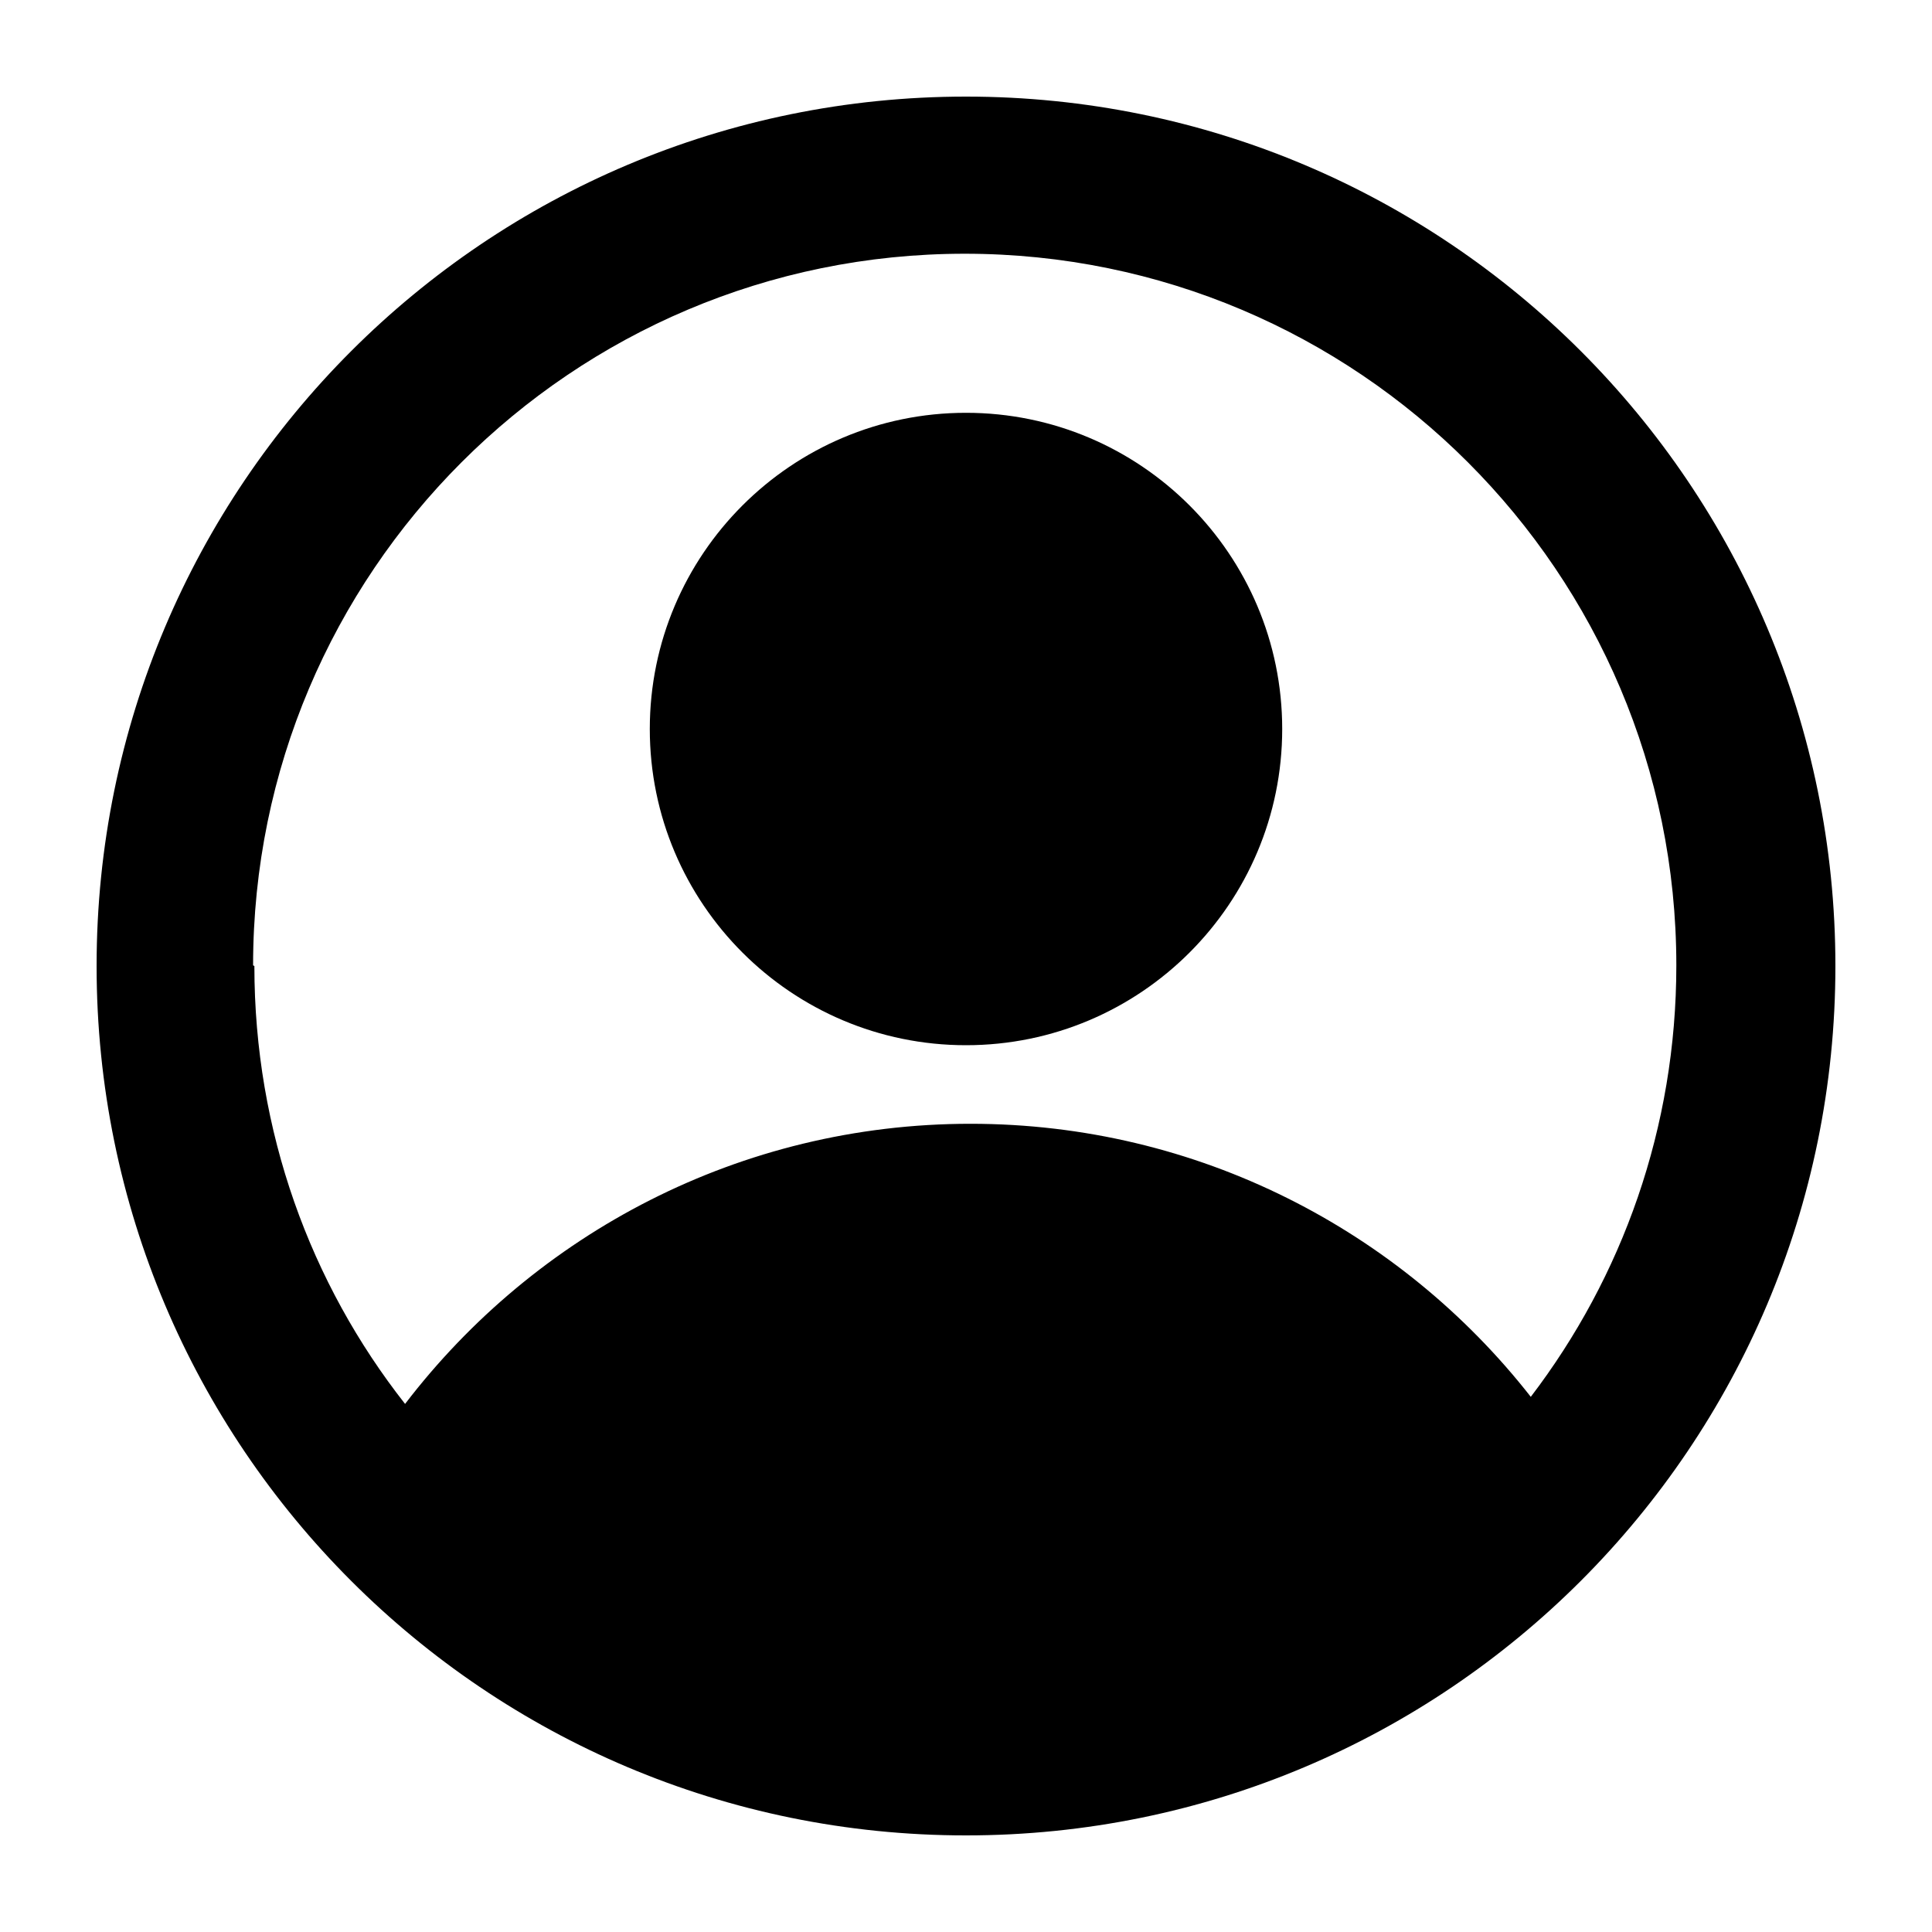
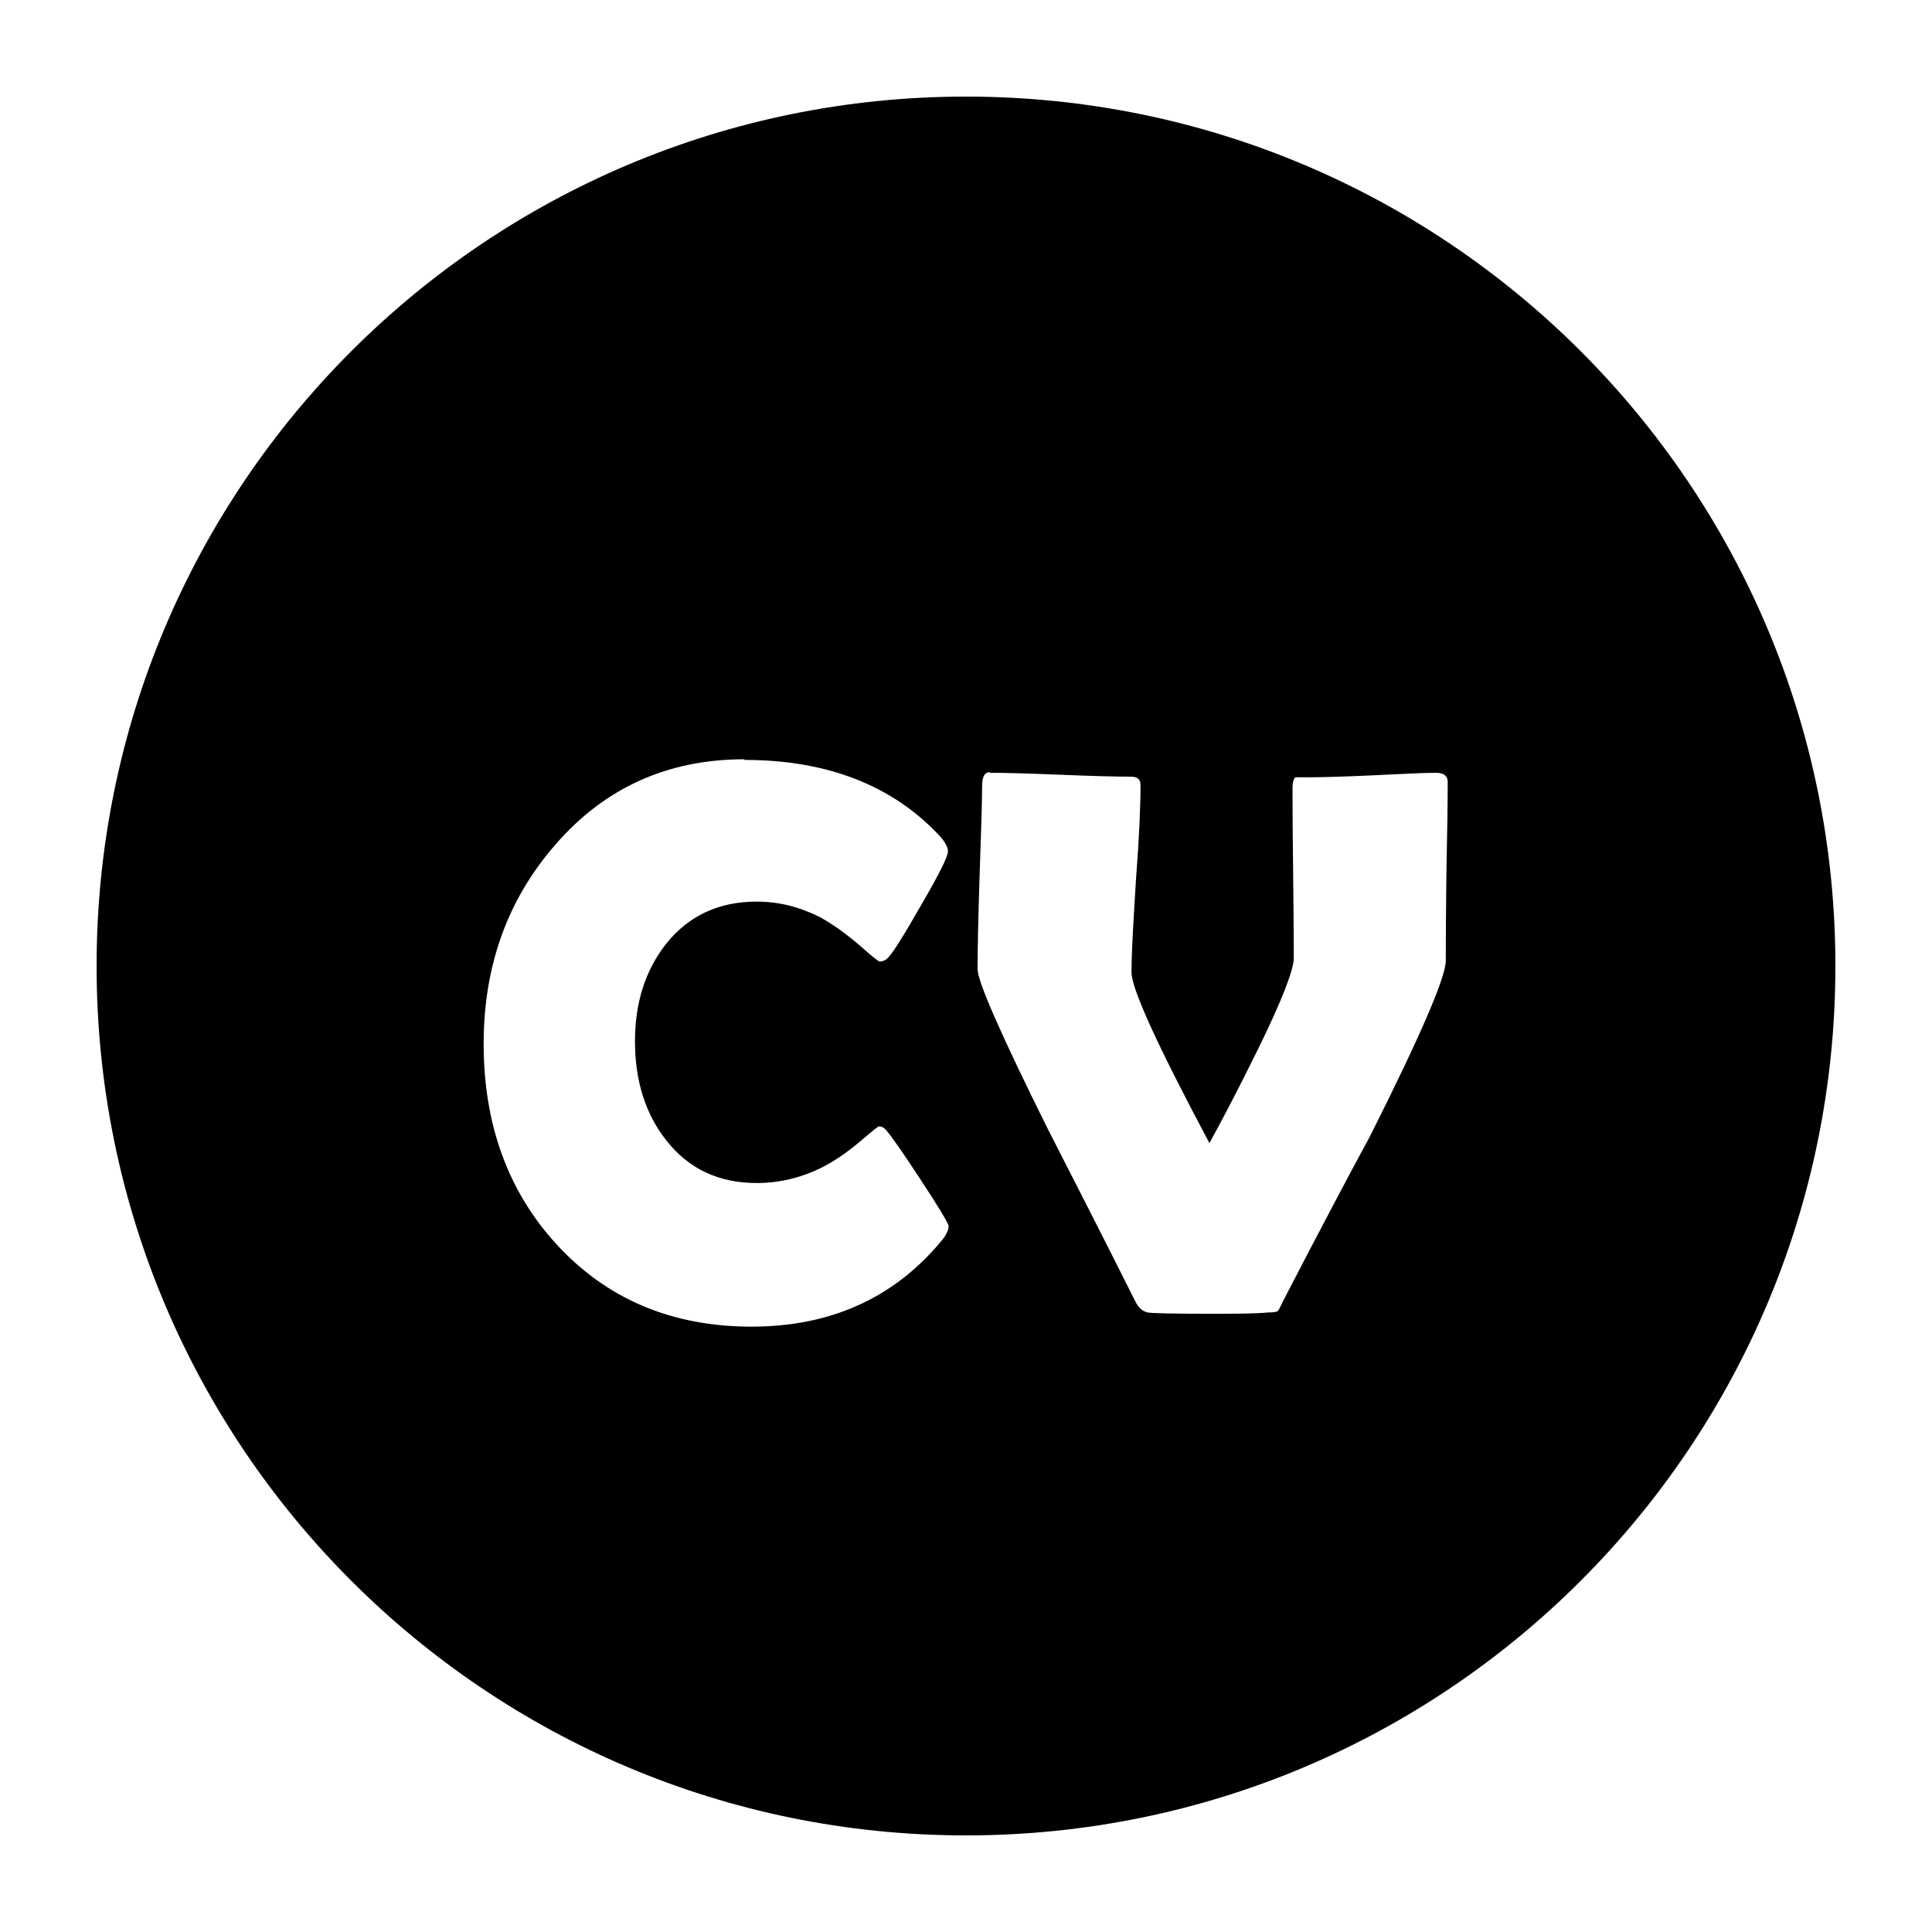
<svg xmlns="http://www.w3.org/2000/svg" width="100" height="100" version="1.1" viewBox="0 0 3 3">
-   <rect x=".15" y=".15" width="2.7" height="2.7" fill="none" />
-   <path d="m1.991 1.132c0 0.271-0.22 0.491-0.491 0.491-0.271 0-0.491-0.22-0.491-0.491 0-0.271 0.22-0.491 0.491-0.491 0.271 0 0.491 0.22 0.491 0.491zm-0.245 0c0 0.136-0.11 0.245-0.245 0.245s-0.245-0.11-0.245-0.245c0-0.136 0.11-0.245 0.245-0.245s0.245 0.11 0.245 0.245z" />
-   <path d="m1.5 0.15c-0.746 0-1.35 0.604-1.35 1.35 0 0.746 0.604 1.35 1.35 1.35 0.746 0 1.35-0.604 1.35-1.35 0-0.746-0.604-1.35-1.35-1.35zm-1.105 1.35c0 0.257 0.087 0.493 0.234 0.68 0.202-0.264 0.52-0.435 0.878-0.435 0.353 0 0.668 0.166 0.87 0.424 0.142-0.186 0.226-0.418 0.226-0.67 0-0.61-0.495-1.105-1.105-1.105-0.61 0-1.105 0.495-1.105 1.105zm1.105 1.105c-0.264 0-0.506-0.093-0.696-0.247 0.155-0.222 0.413-0.367 0.704-0.367 0.288 0 0.542 0.141 0.698 0.358-0.191 0.159-0.438 0.255-0.706 0.255z" fill-rule="evenodd" />
-   <ellipse cx="1.506" cy="2.323" rx=".85" ry=".397" />
+   <path d="m1.5 0.15a1.35 1.35 0 0 0-1.35 1.35 1.35 1.35 0 0 0 1.35 1.35 1.35 1.35 0 0 0 1.35-1.35 1.35 1.35 0 0 0-1.35-1.35zm-0.344 1.03c0.129 0 0.231 0.04 0.304 0.119 0.008 0.009 0.012 0.017 0.012 0.023 0 0.008-0.014 0.036-0.042 0.084-0.028 0.049-0.045 0.076-0.052 0.082-0.003 0.003-0.007 0.005-0.012 0.005-0.002 0-0.012-0.008-0.03-0.024-0.022-0.019-0.043-0.034-0.063-0.045-0.032-0.016-0.064-0.024-0.098-0.024-0.059 0-0.106 0.022-0.141 0.066-0.032 0.041-0.048 0.091-0.048 0.151 0 0.061 0.016 0.112 0.048 0.153 0.035 0.045 0.082 0.067 0.141 0.067 0.035 0 0.068-0.008 0.099-0.023 0.02-0.01 0.041-0.024 0.062-0.042 0.018-0.015 0.027-0.023 0.029-0.023 0.004 0 0.008 0.002 0.012 0.007 0.006 0.007 0.024 0.032 0.052 0.075 0.029 0.044 0.044 0.069 0.044 0.073 0 0.006-0.004 0.015-0.013 0.025-0.073 0.087-0.171 0.131-0.293 0.131-0.124 0-0.225-0.043-0.303-0.128-0.075-0.082-0.113-0.186-0.113-0.311 0-0.121 0.037-0.224 0.111-0.309 0.077-0.089 0.175-0.133 0.294-0.133zm0.381 0.02c0.024 0 0.06 9.934e-4 0.109 0.003 0.049 0.002 0.085 0.003 0.11 0.003 0.01 0 0.015 0.004 0.015 0.013 0 0.032-0.002 0.081-0.007 0.146-0.004 0.065-0.007 0.113-0.007 0.145 0 0.025 0.04 0.113 0.121 0.265 0.022-0.04 0.047-0.088 0.075-0.145 0.038-0.077 0.056-0.125 0.056-0.142 0-0.029-3.739e-4 -0.073-0.001-0.131-7.98e-4 -0.059-0.001-0.103-0.001-0.132 0-0.011 0.002-0.017 0.005-0.018h0.019c0.022 0 0.055-9.933e-4 0.099-0.003 0.045-0.002 0.078-0.004 0.1-0.004 0.012 0 0.018 0.005 0.018 0.014 0 0.031-6.194e-4 0.077-0.002 0.139-7.979e-4 0.062-0.001 0.108-0.001 0.139 0 0.025-0.039 0.116-0.118 0.273-0.031 0.057-0.076 0.142-0.135 0.256-0.004 0.009-0.007 0.014-0.008 0.015-0.001 7.98e-4 -0.006 0.002-0.015 0.002-0.02 0.002-0.052 0.002-0.095 0.002-0.054 0-0.085-8.064e-4 -0.092-0.002-0.008-0.002-0.014-0.007-0.019-0.017-0.045-0.09-0.091-0.18-0.137-0.27-0.072-0.145-0.108-0.227-0.108-0.246 0-0.032 9.933e-4 -0.079 0.003-0.142 0.002-0.063 0.004-0.111 0.004-0.142 0-0.015 0.004-0.022 0.012-0.022z" />
</svg>
